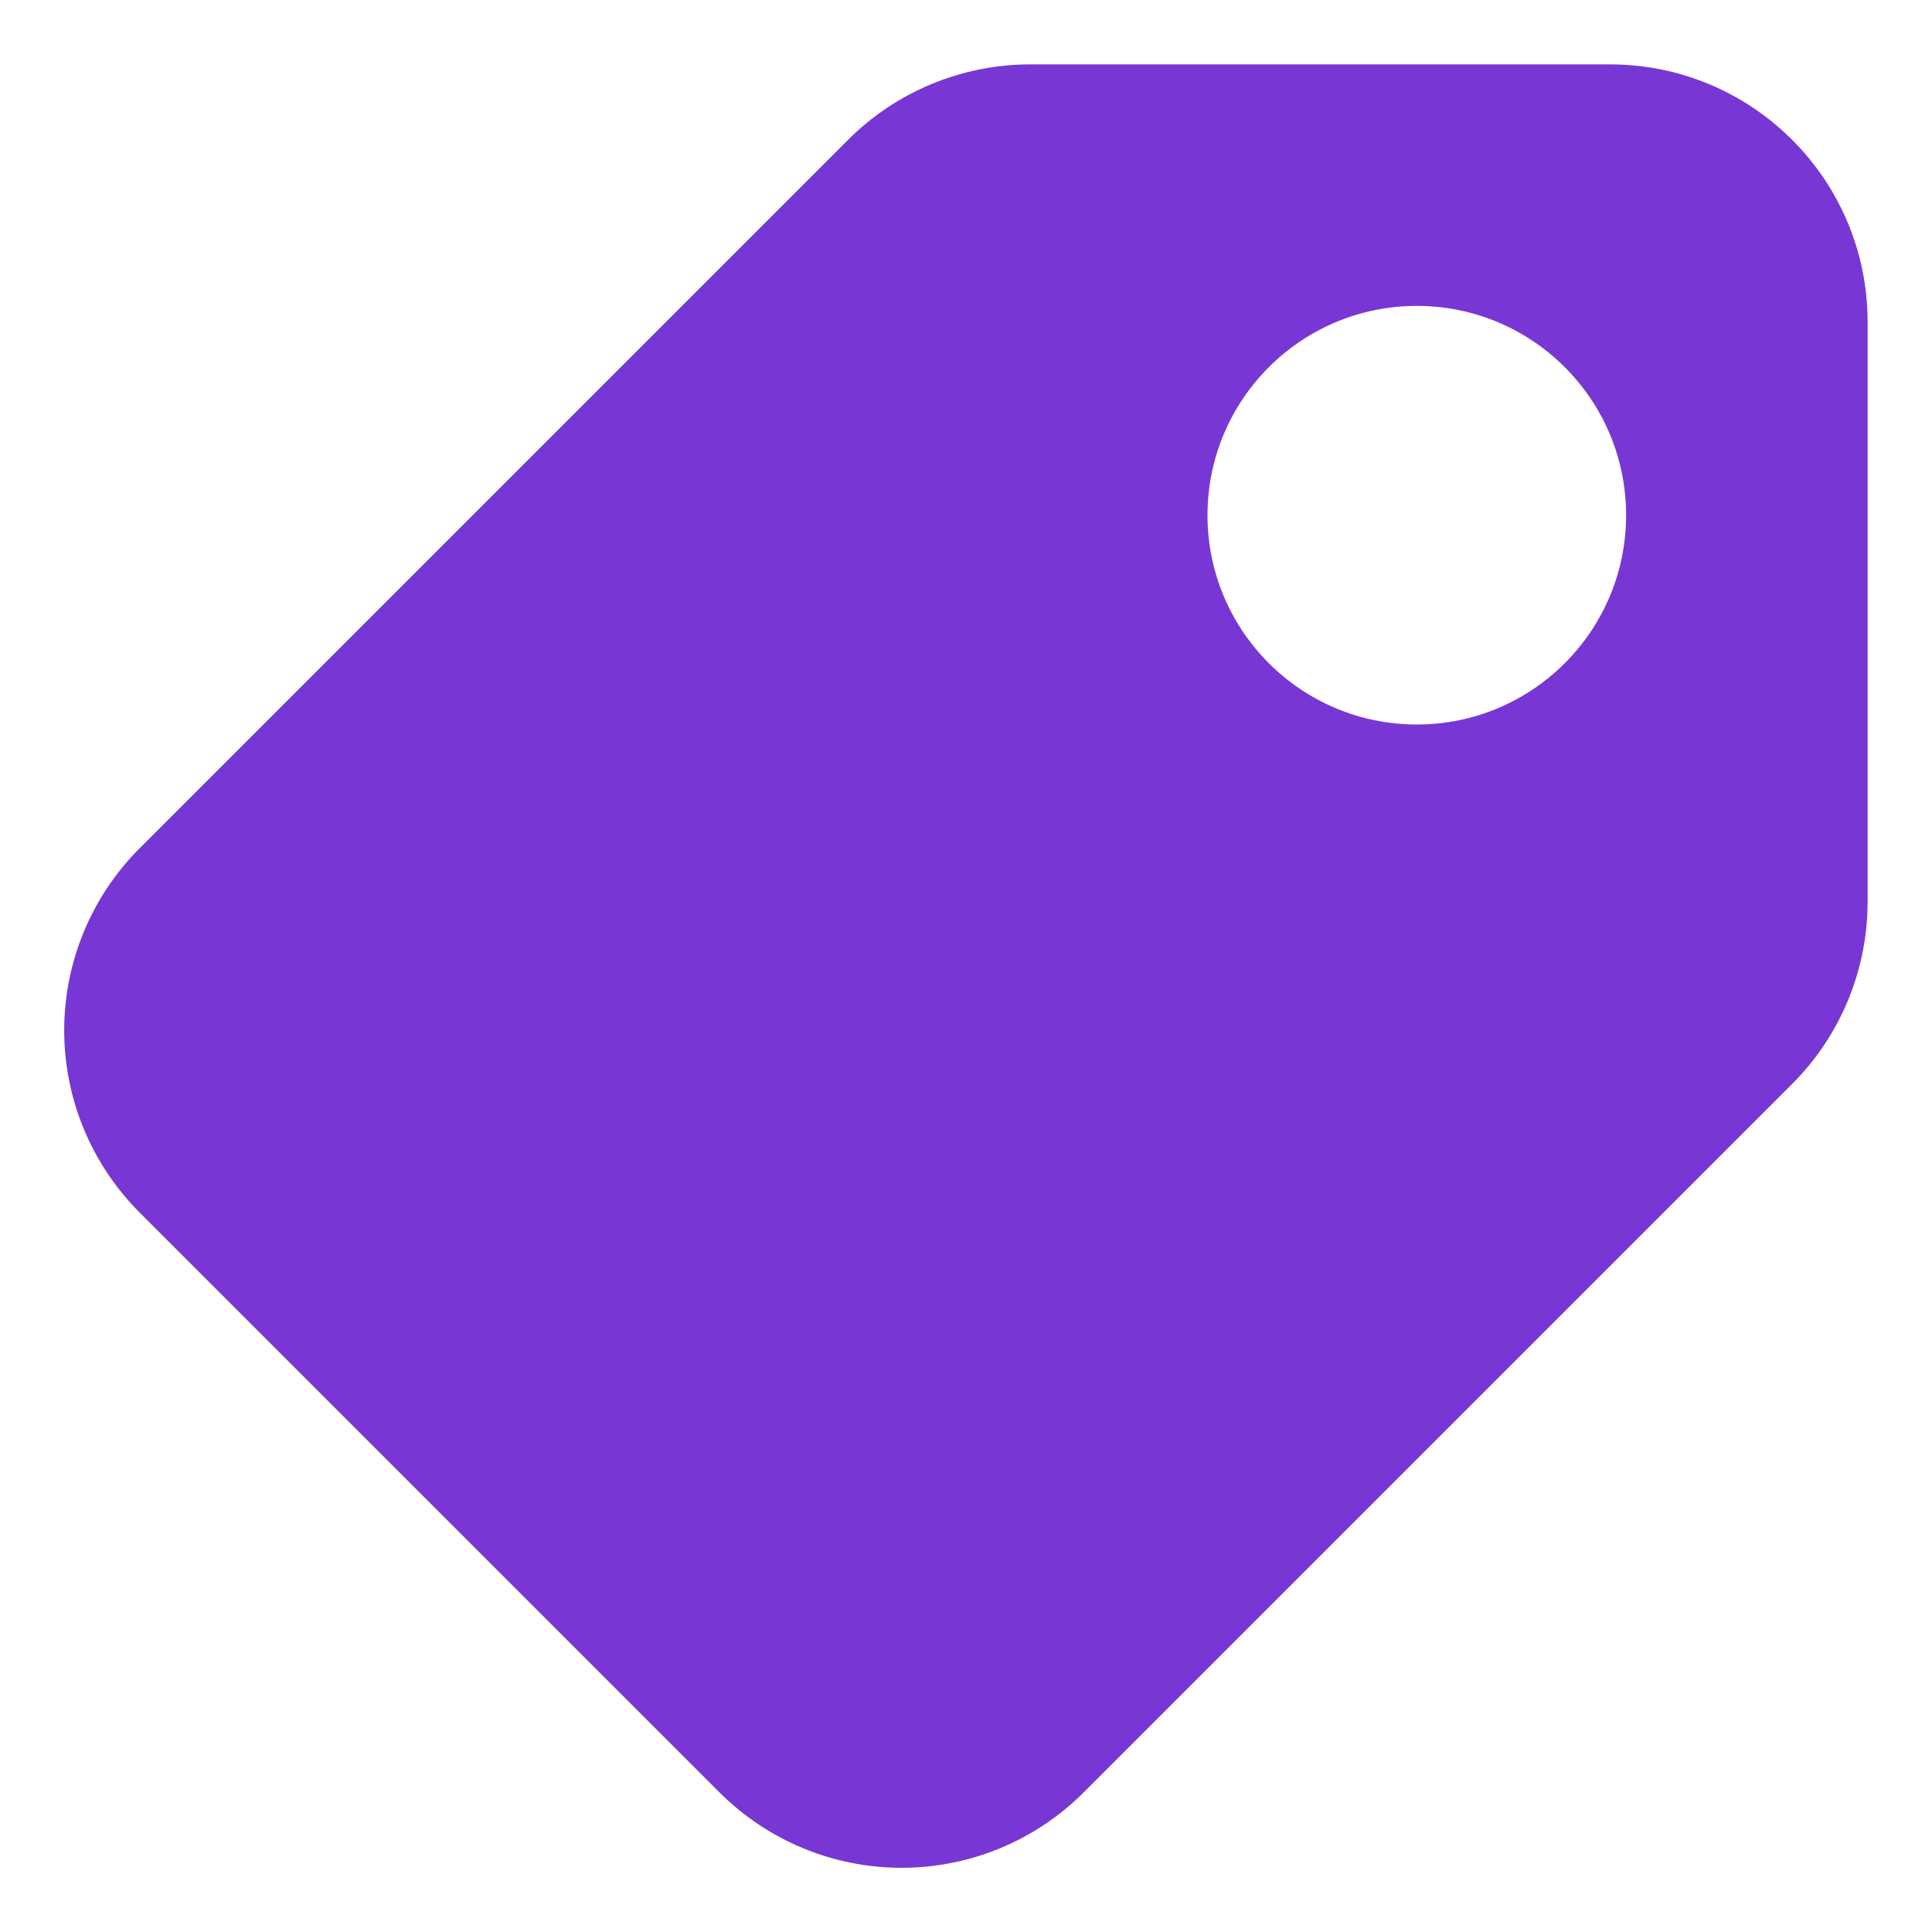
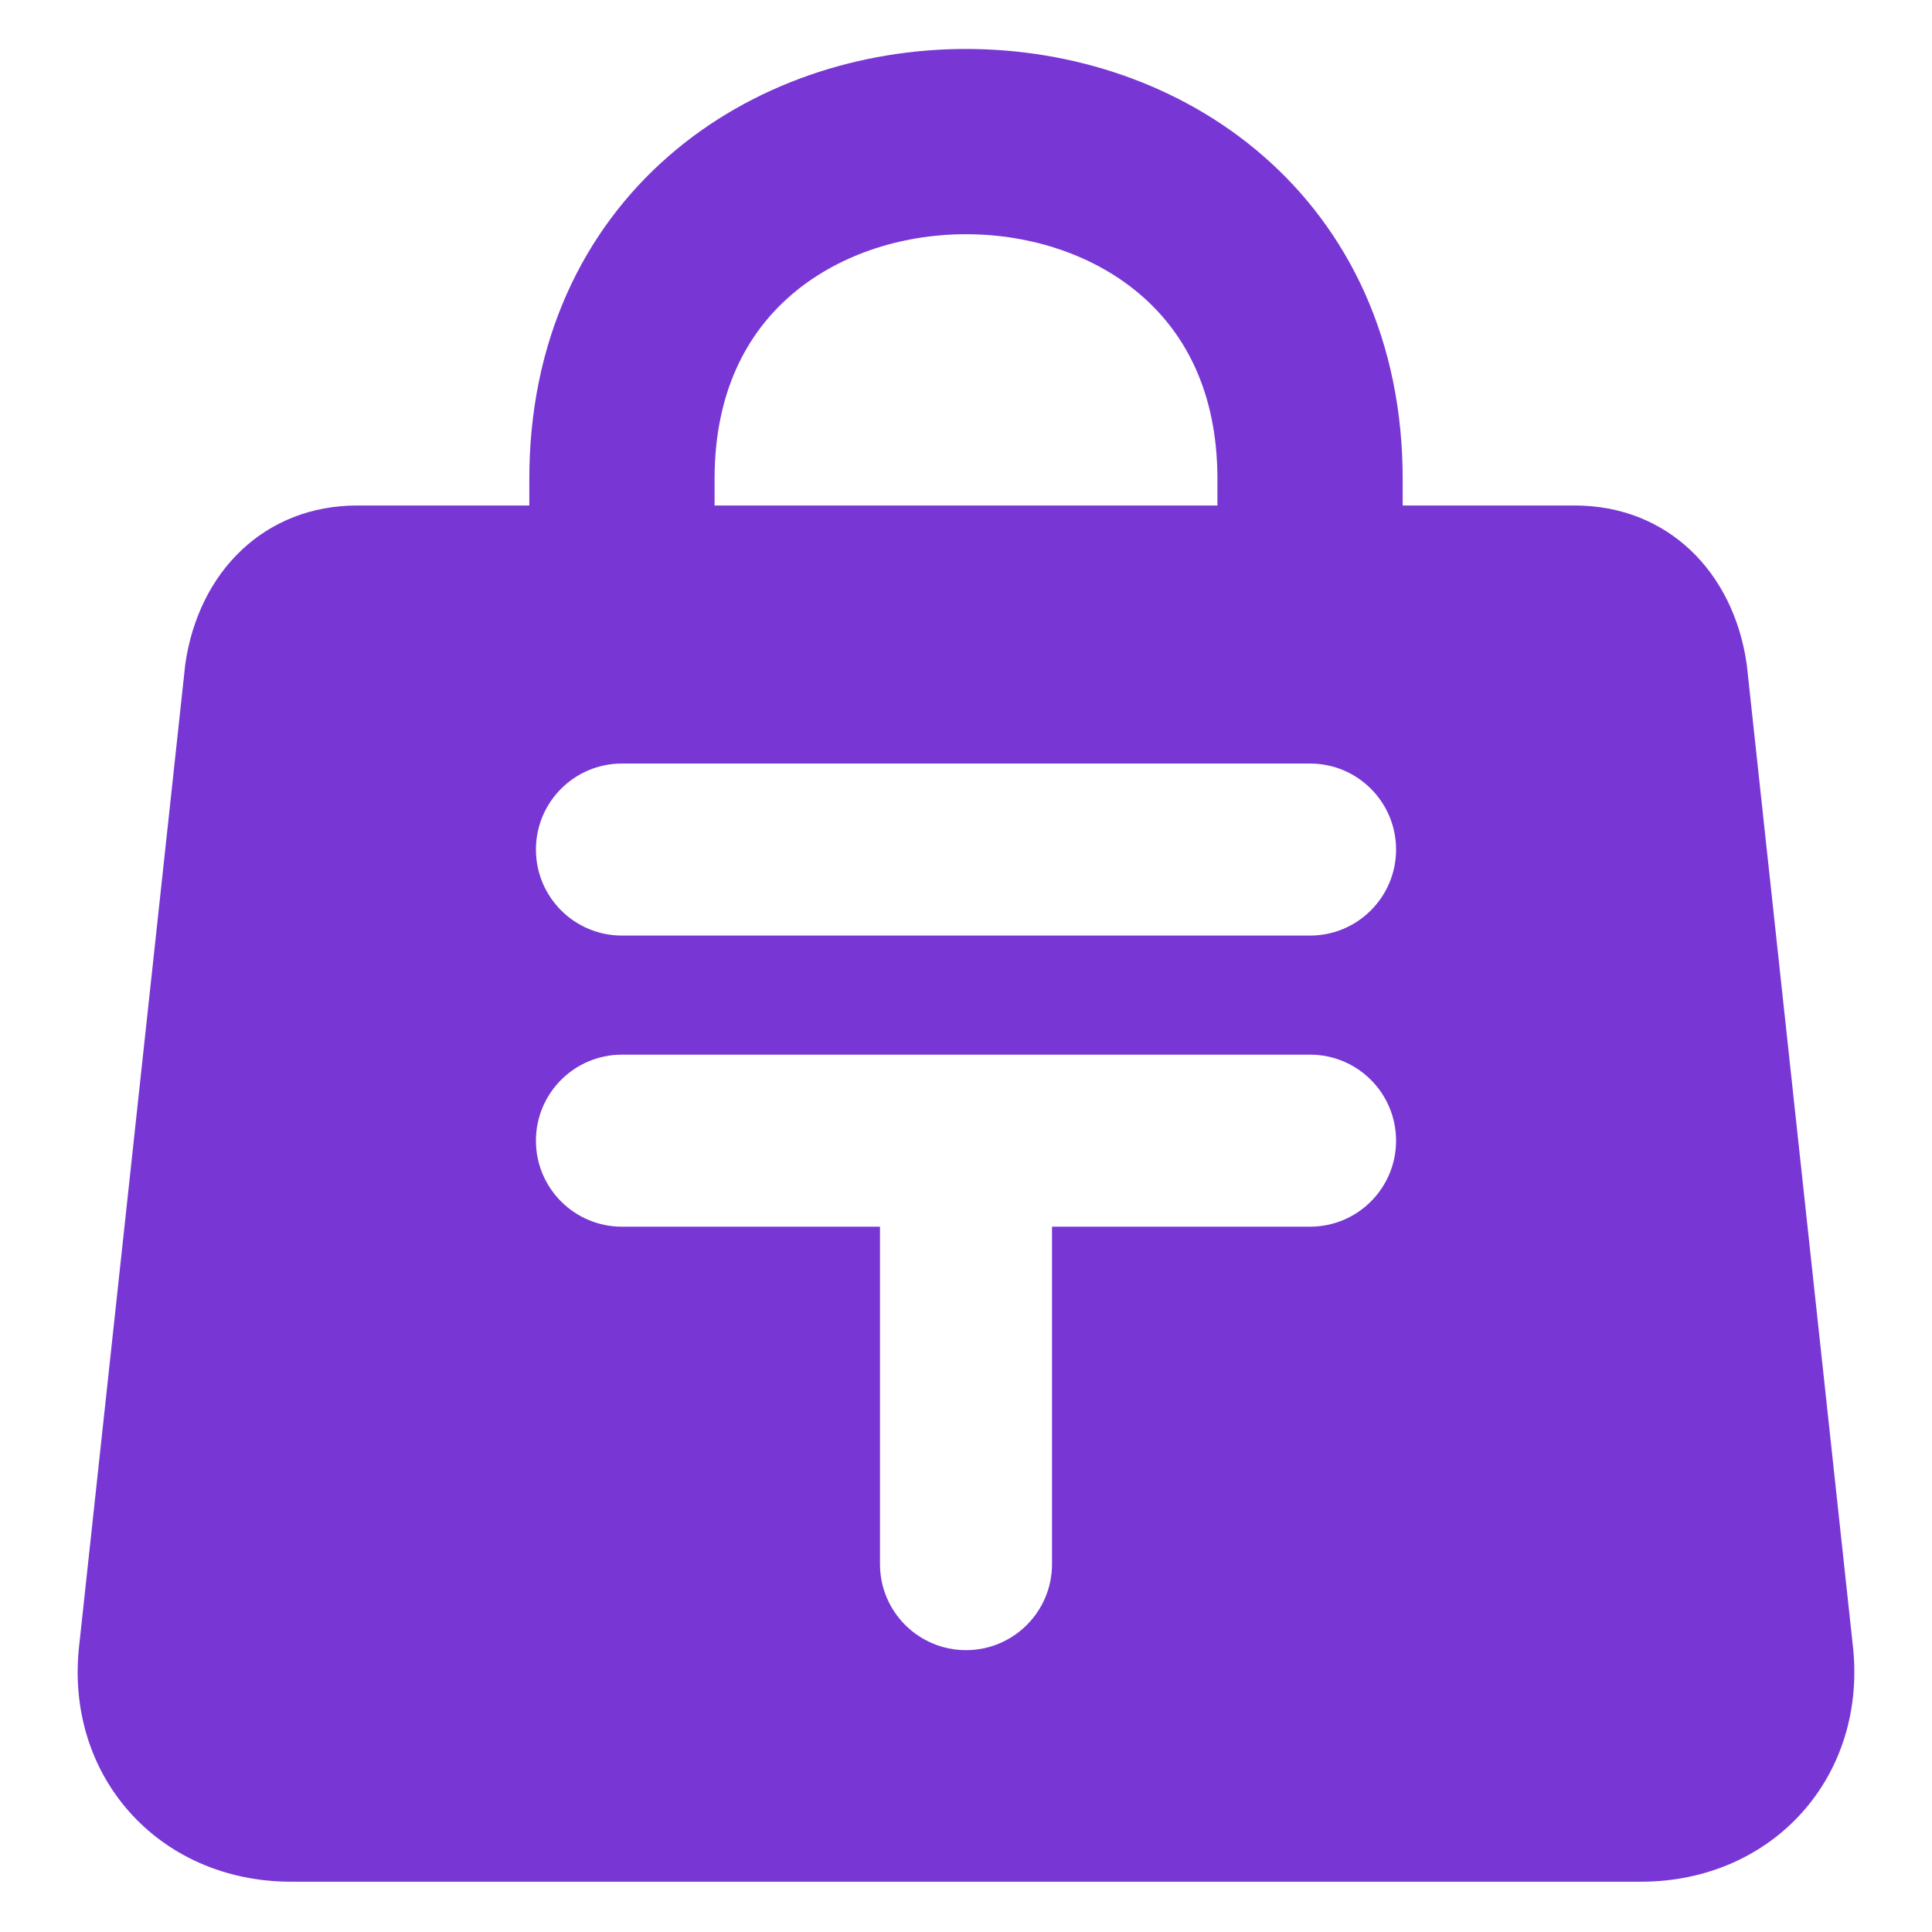
- <svg xmlns="http://www.w3.org/2000/svg" viewBox="2 2 60 60">
-   <path fill="#7837d4" fill-rule="evenodd" d="M34 4H52A8 8 0 0 1 60 12V30a8 8 0 0 1-2.34 5.66l-22 22a8 8 0 0 1-11.32 0l-18-18a8 8 0 0 1 0-11.32l22-22A8 8 0 0 1 34 4ZM46 11.5a6.5 6.5 0 1 0 0 13a6.5 6.5 0 1 0 0-13Z" />
+ <svg xmlns="http://www.w3.org/2000/svg" viewBox="13.5 13.9 73 73">
+   <path d="M37 38V32C37 15 63 15 63 32V38" fill="none" stroke="#7837d4" stroke-width="7" stroke-linecap="round" />
+   <path fill="#7837d4" fill-rule="evenodd" d="M27 33H73C76.500 33 79 35.500 79.500 39L83.500 76C84.100 81 80.500 85 75.500 85H24.500C19.500 85 15.900 81 16.500 76L20.500 39C21 35.500 23.500 33 27 33ZM37 42.750H63A3.250 3.250 0 0 1 63 49.250H37A3.250 3.250 0 0 1 37 42.750ZM37 53.750H63A3.250 3.250 0 0 1 63 60.250H53.250V73A3.250 3.250 0 0 1 46.750 73V60.250H37A3.250 3.250 0 0 1 37 53.750Z" />
</svg>
